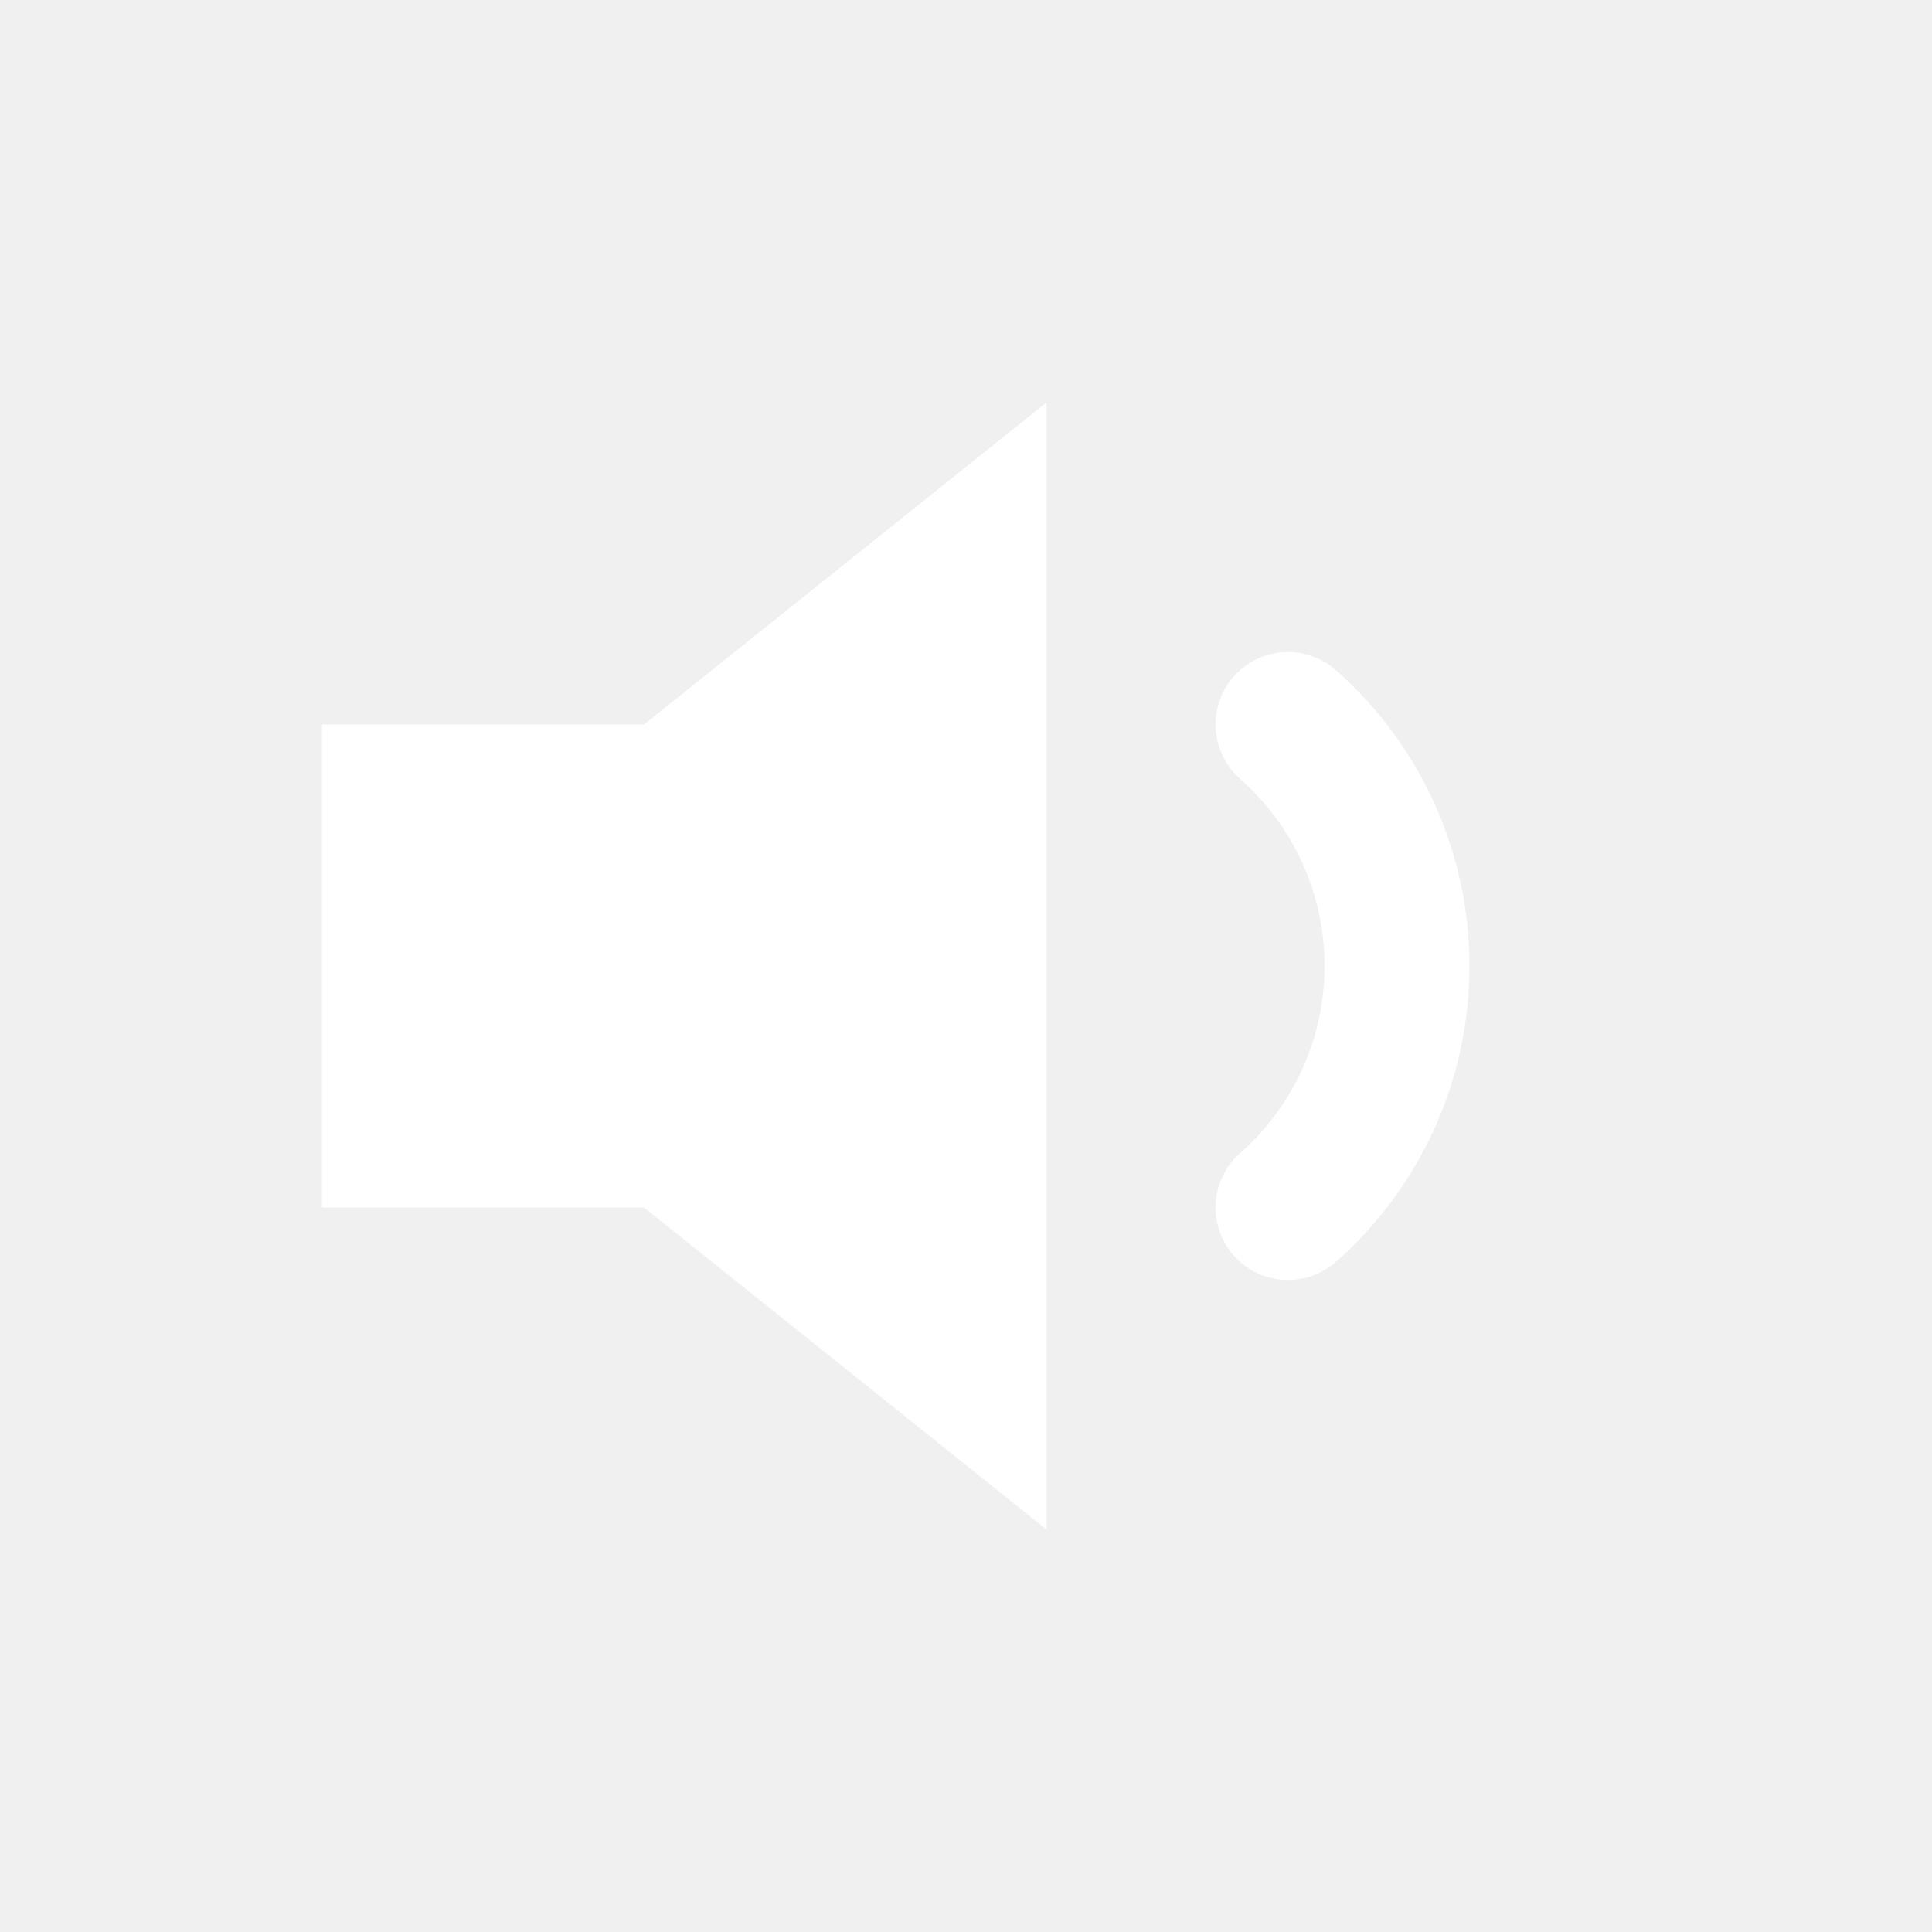
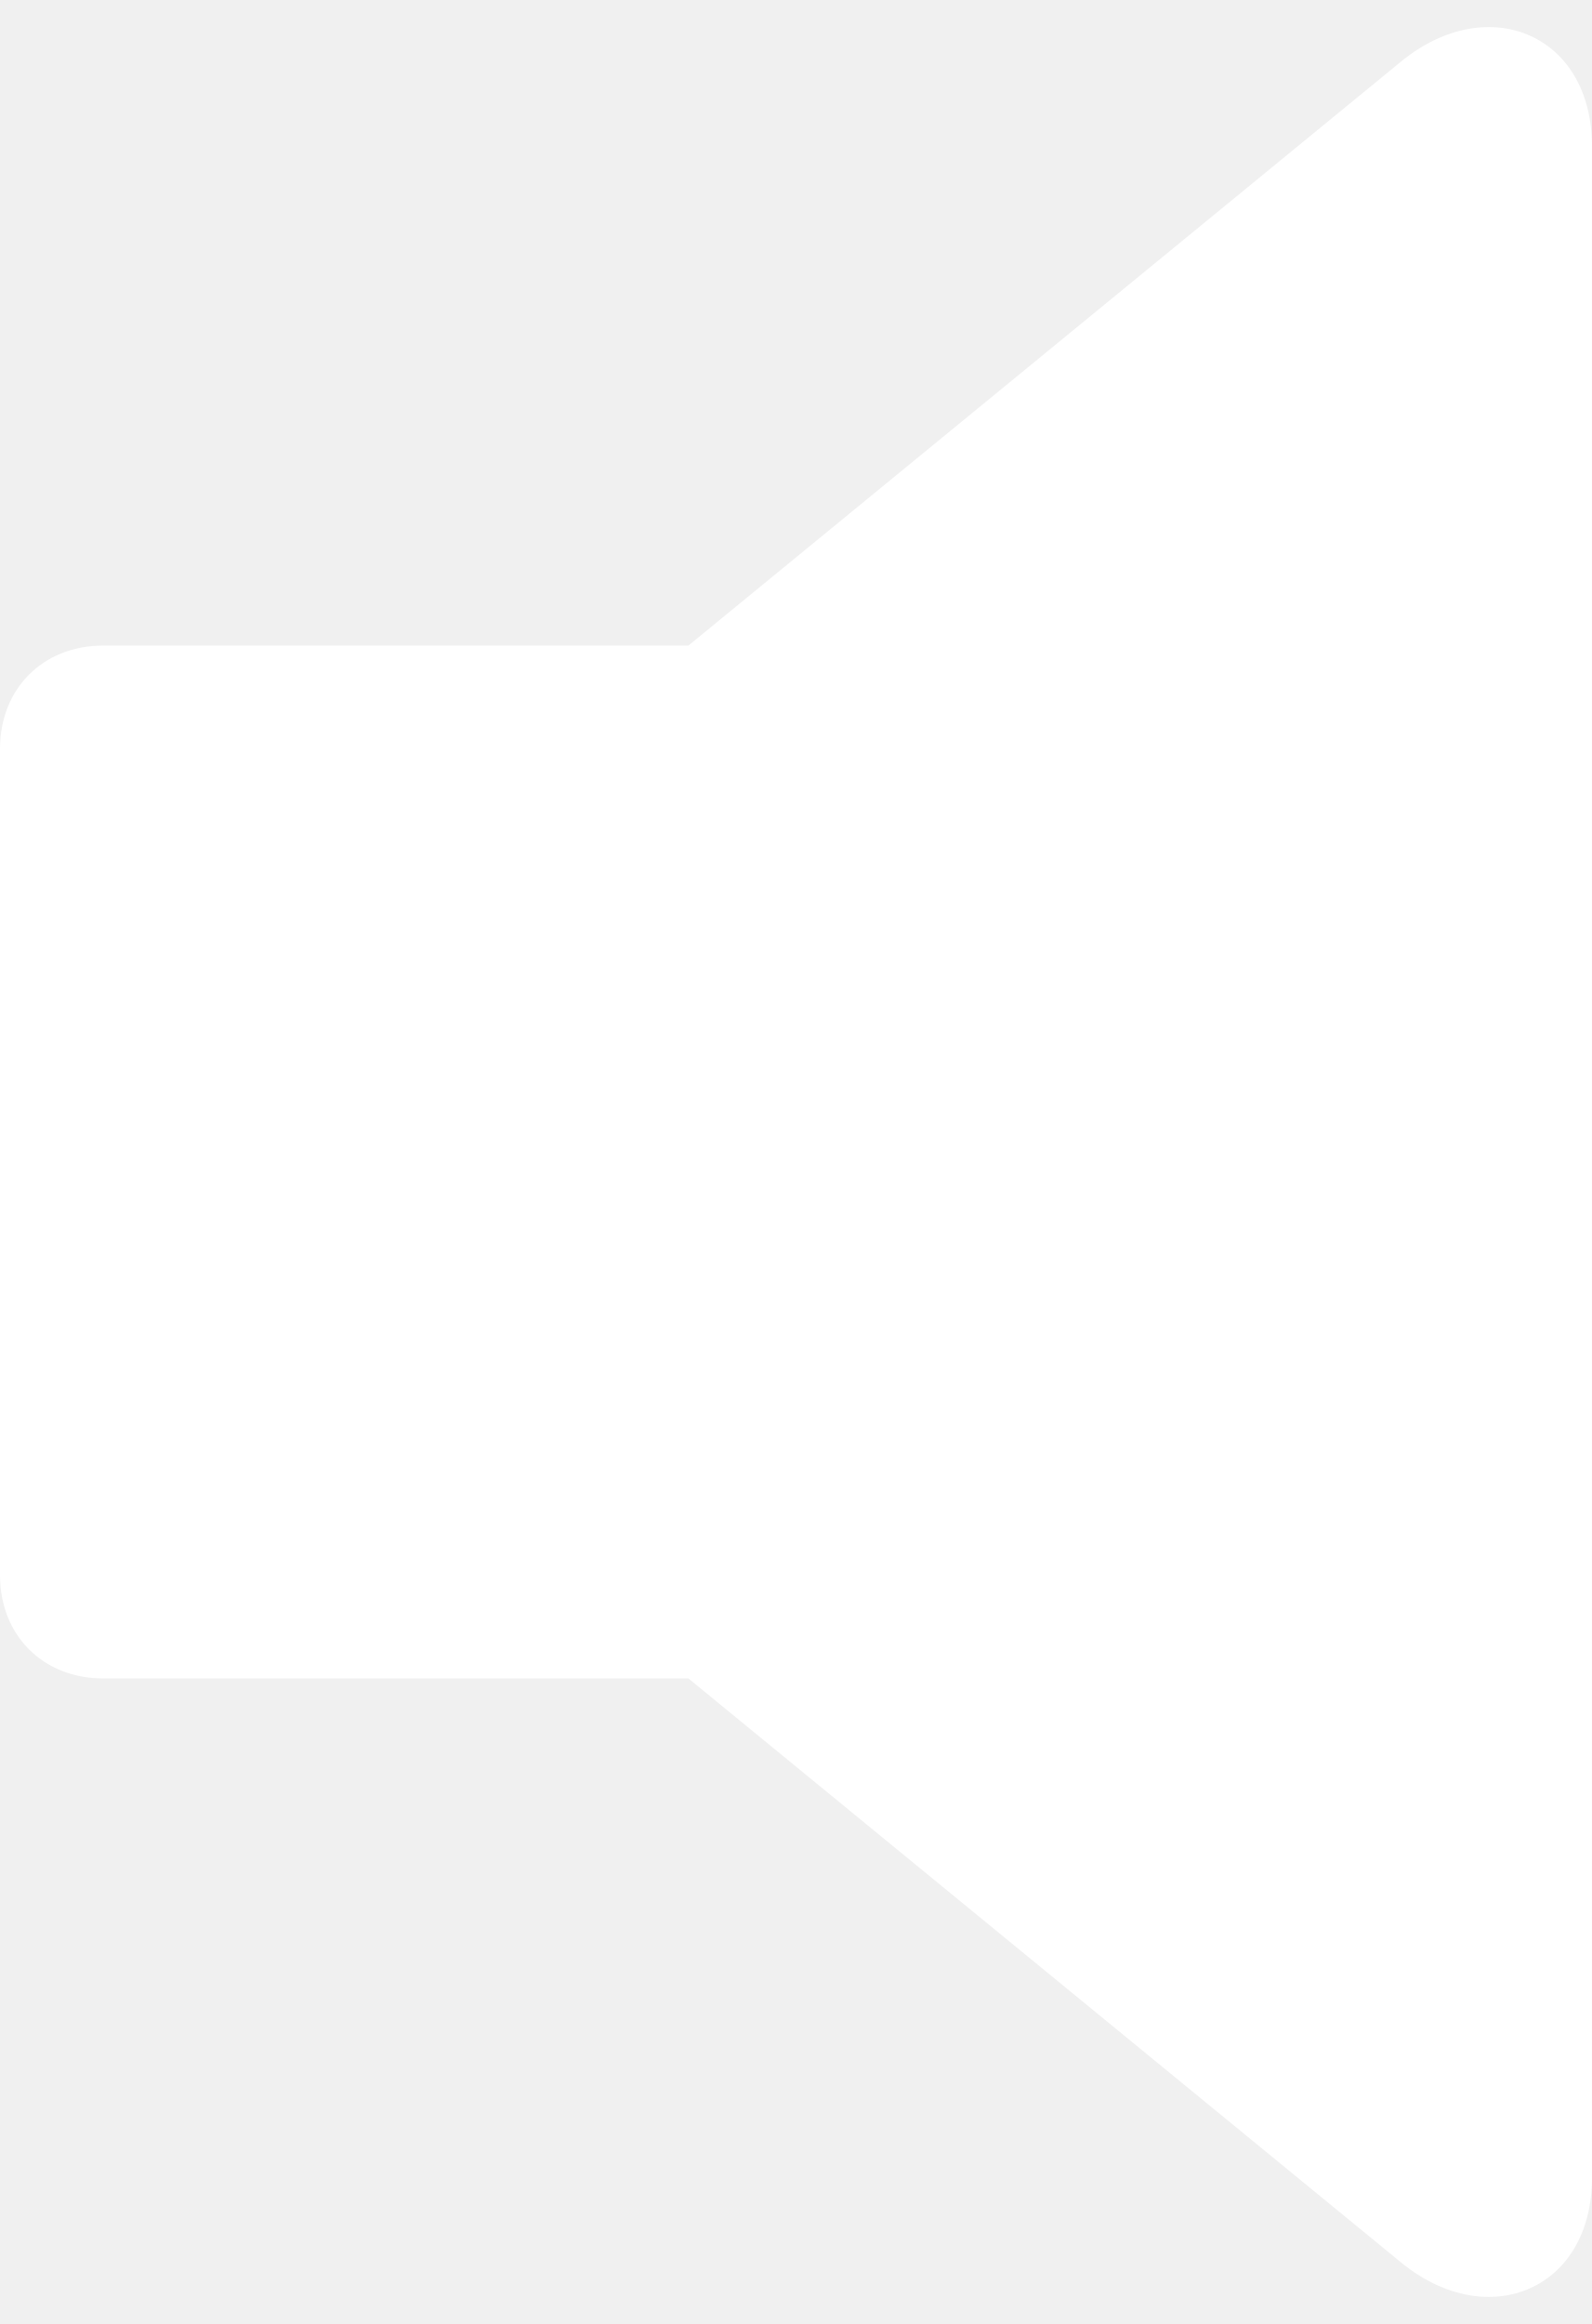
- <svg xmlns="http://www.w3.org/2000/svg" viewBox="0 0 24 24">
-   <g fill="none" stroke="#fff" stroke-linecap="round" stroke-linejoin="round" stroke-width="1.8">
-     <path d="M4 9h4l5-4v14l-5-4H4z" fill="#fff" stroke="none" />
-     <path d="M16 9a4 4 0 0 1 0 6" />
-   </g>
+ <svg xmlns="http://www.w3.org/2000/svg" viewBox="0 0 18.5 27" width="18.5" height="27">
+   <path d="M1.2 7.5H8L16.3.7c1-.8 2.2-.3 2.2 1v23.6c0 1.3-1.2 1.8-2.2 1L8 19.5H1.2C.5 19.5 0 19 0 18.3V8.7C0 8 .5 7.5 1.2 7.5z" fill="#fff" />
</svg>
